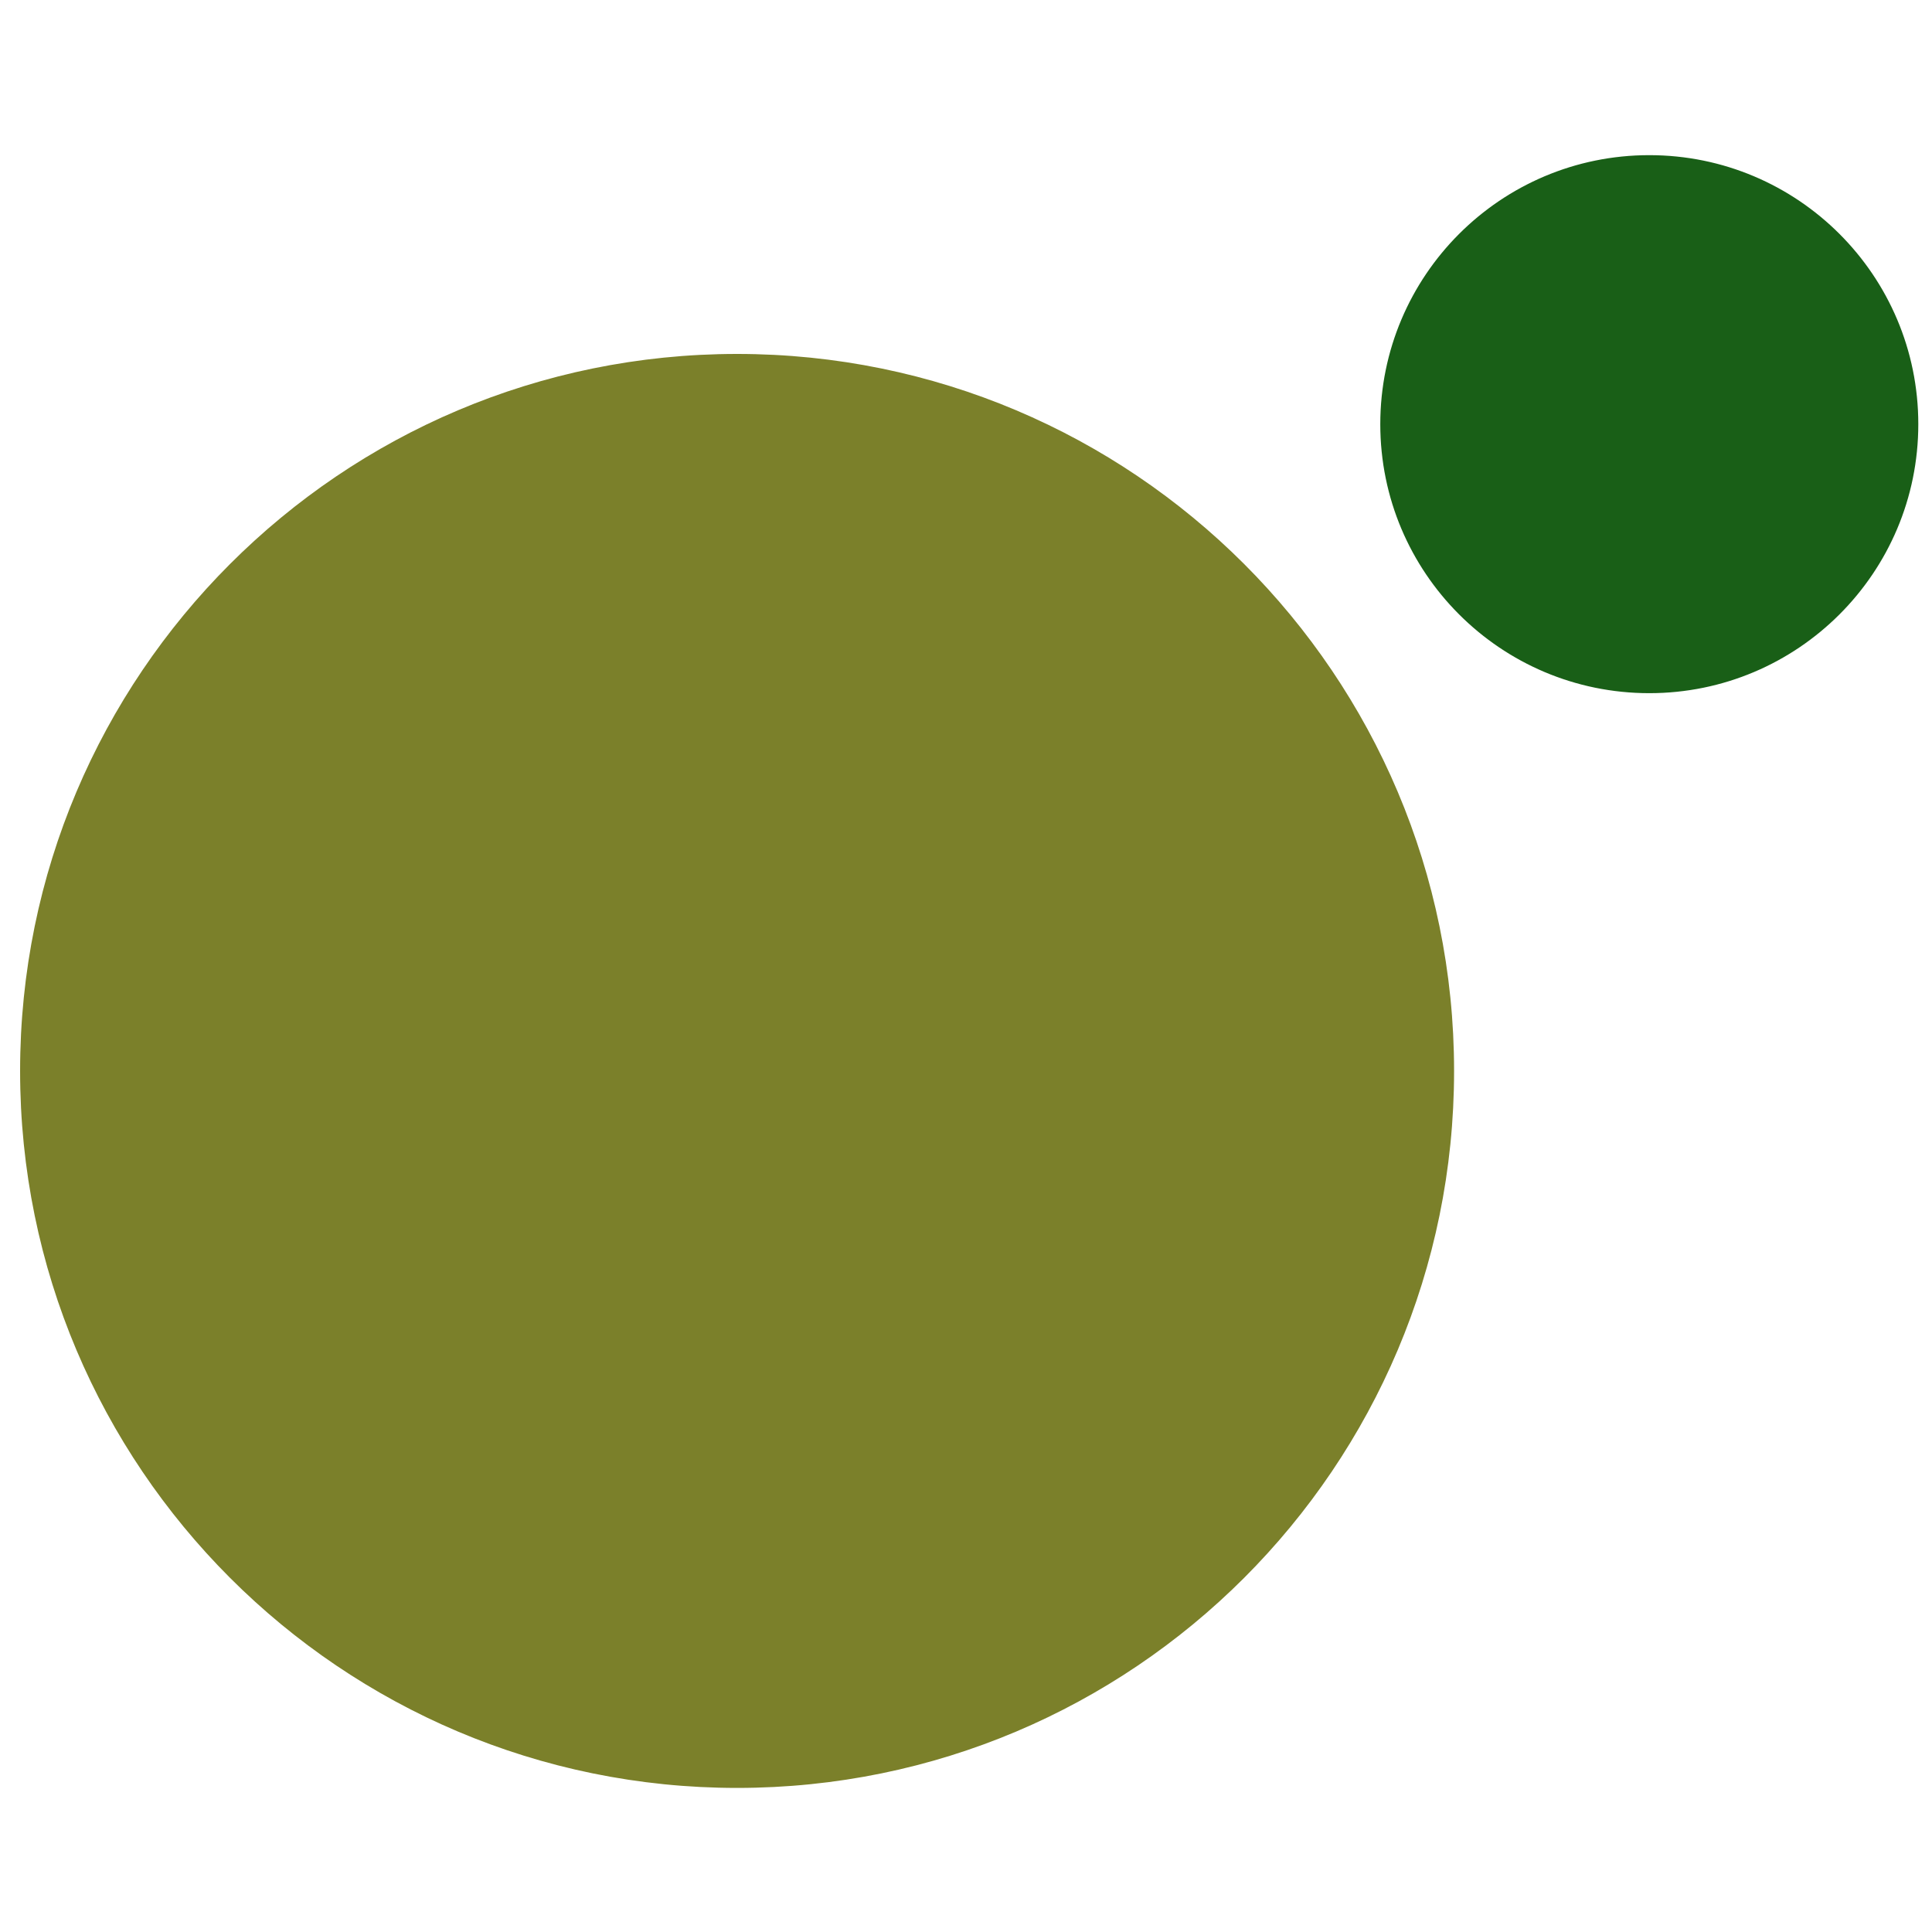
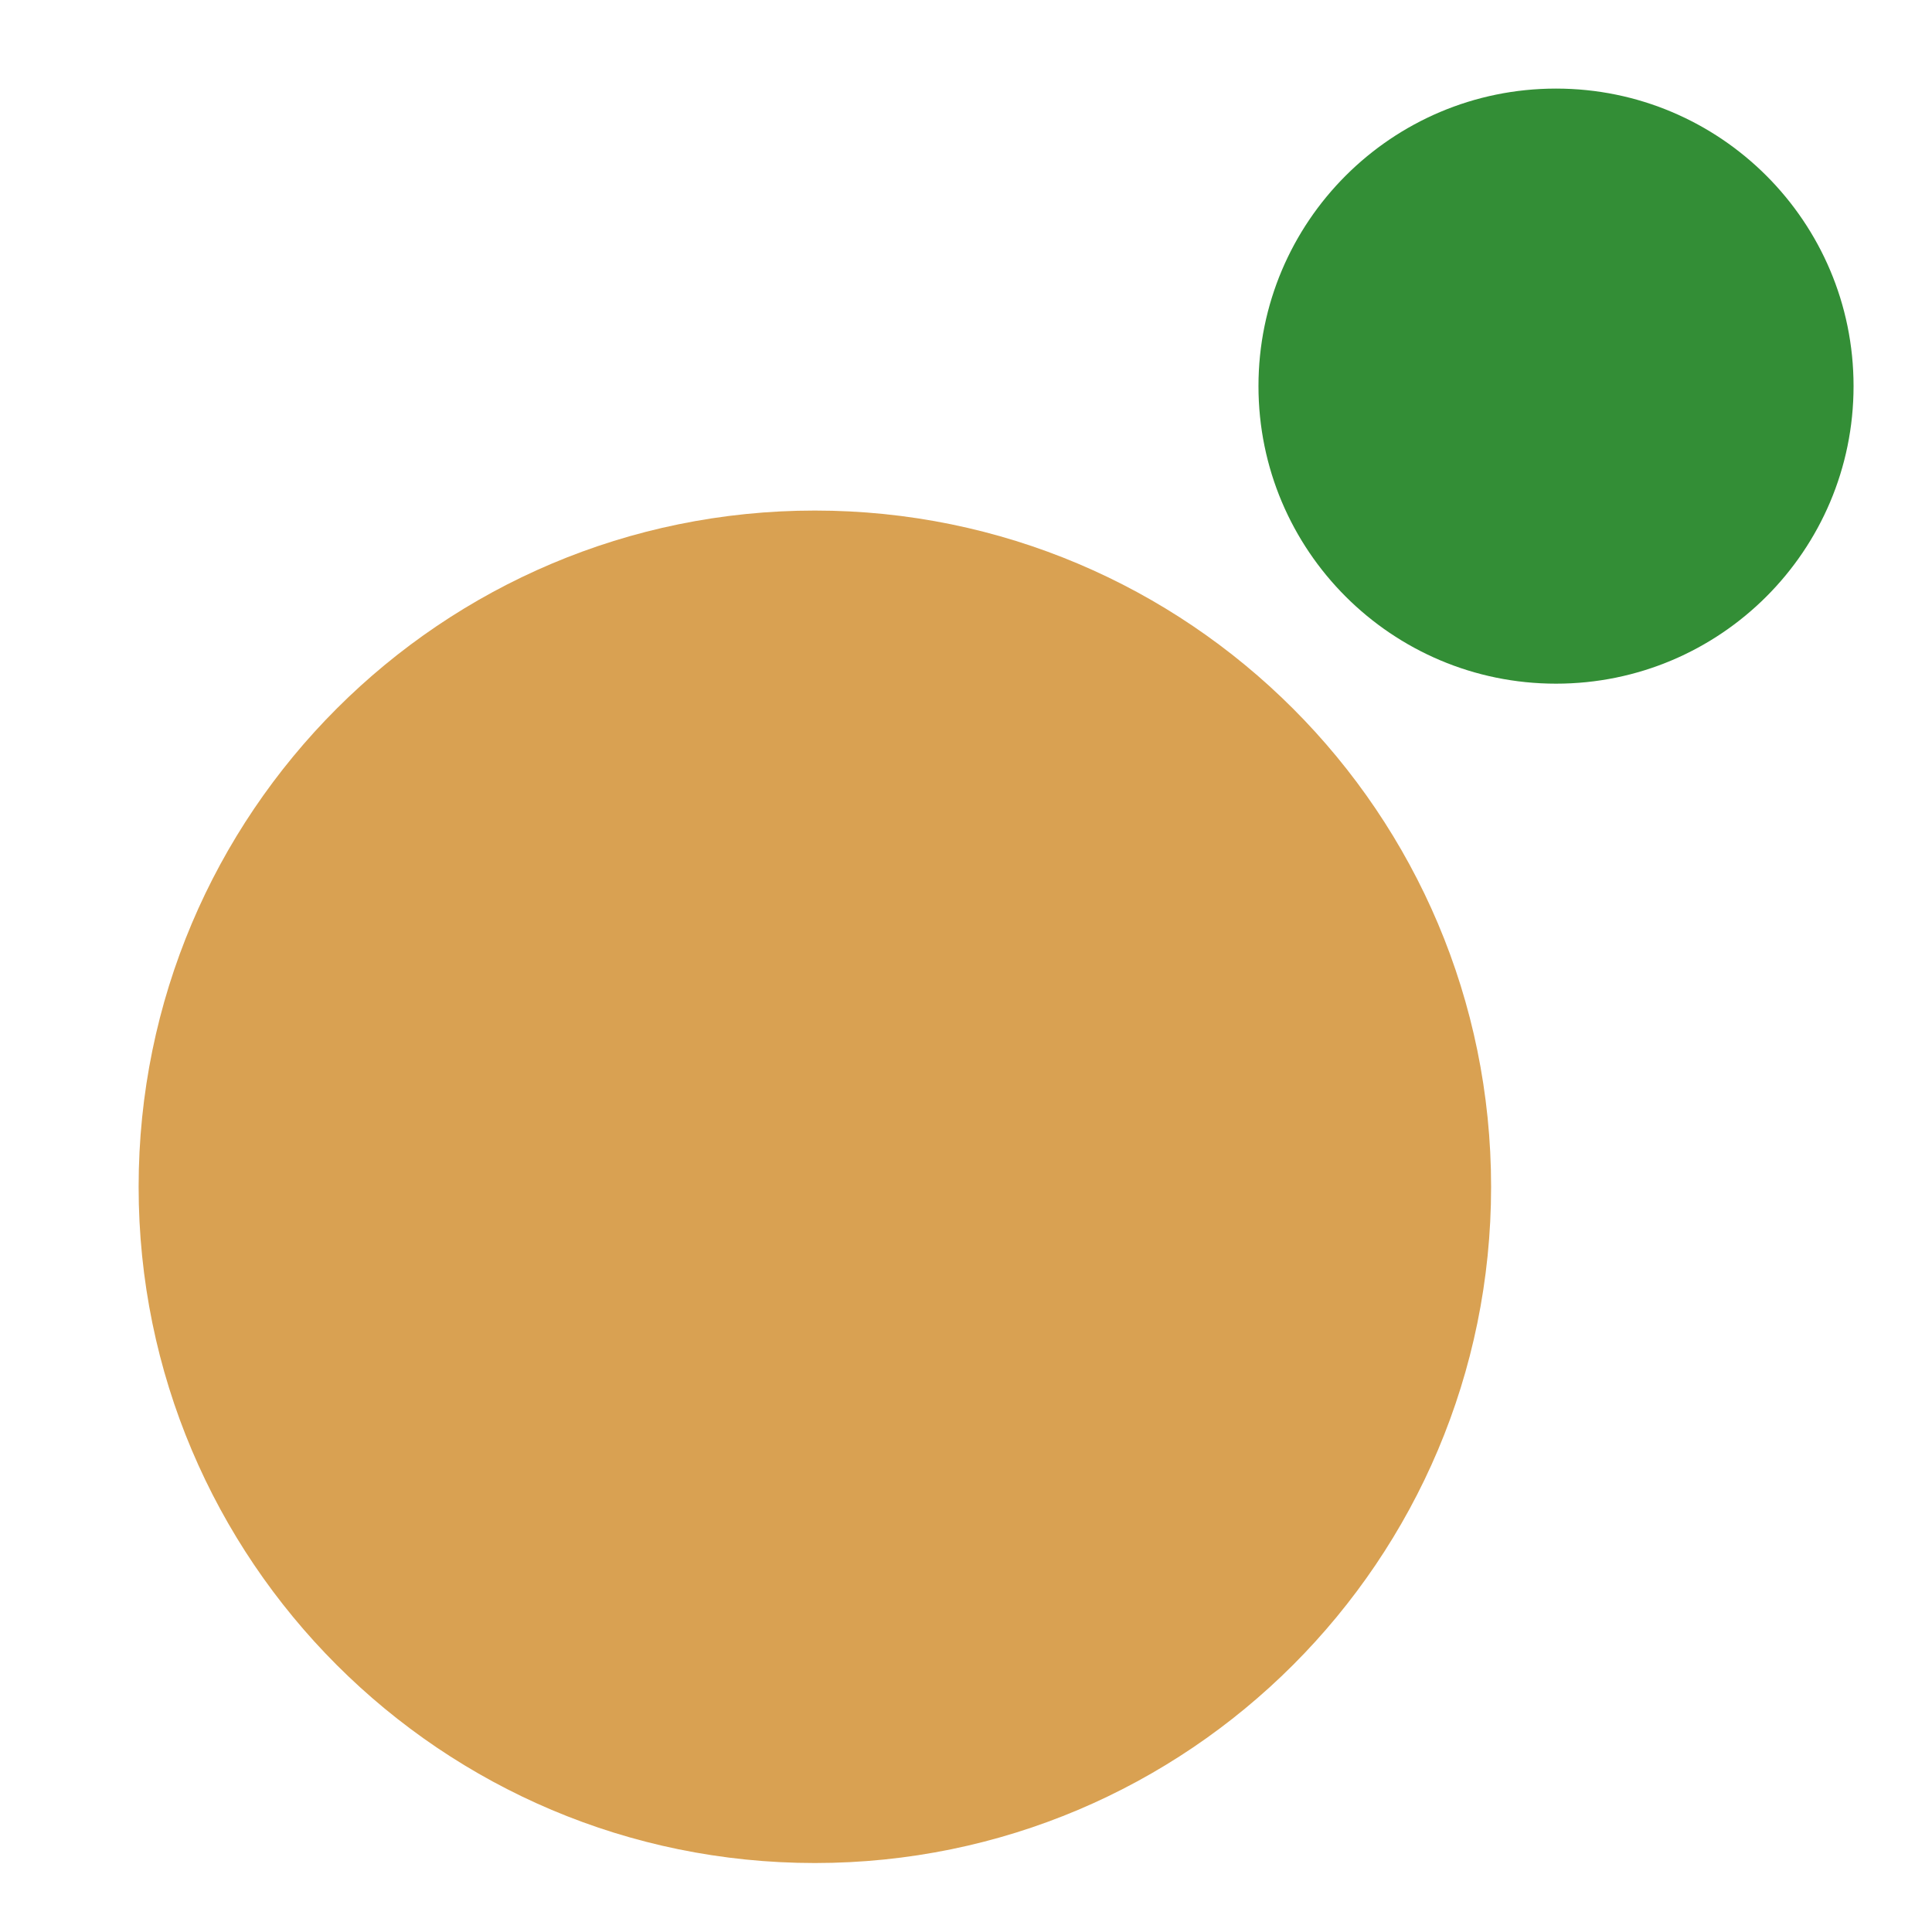
- <svg xmlns="http://www.w3.org/2000/svg" version="1.1" width="1024" height="1024" viewBox="0 0 640 640" xml:space="preserve">
+ <svg xmlns="http://www.w3.org/2000/svg" version="1.1" width="50" height="50" viewBox="0 0 28.57 28.57" xml:space="preserve">
  <defs>
</defs>
-   <g transform="matrix(5.93 0 0 5.93 244.17 354.76)">
-     <circle style="stroke: rgb(123,128,42); stroke-width: 1; stroke-dasharray: none; stroke-linecap: butt; stroke-dashoffset: 0; stroke-linejoin: miter; stroke-miterlimit: 4; fill: rgb(123,128,42); fill-rule: nonzero; opacity: 1;" vector-effect="non-scaling-stroke" cx="0" cy="0" r="40" />
+   <g transform="matrix(0.25 0 0 0.25 12.05 17.55)">
+     <circle style="stroke: rgb(217,161,82); stroke-width: 0; stroke-dasharray: none; stroke-linecap: butt; stroke-dashoffset: 0; stroke-linejoin: miter; stroke-miterlimit: 4; fill: rgb(217,161,82); fill-rule: nonzero; opacity: 1;" cx="0" cy="0" r="40" />
  </g>
-   <g transform="matrix(2.22 0 0 2.22 546.35 140.51)">
-     <circle style="stroke: rgb(25,95,23); stroke-width: 1; stroke-dasharray: none; stroke-linecap: butt; stroke-dashoffset: 0; stroke-linejoin: miter; stroke-miterlimit: 4; fill: rgb(25,95,23); fill-rule: nonzero; opacity: 1;" vector-effect="non-scaling-stroke" cx="0" cy="0" r="40" />
+   <g transform="matrix(0.11 0 0 0.11 23.01 5.71)">
+     <circle style="stroke: rgb(51,142,54); stroke-width: 0; stroke-dasharray: none; stroke-linecap: butt; stroke-dashoffset: 0; stroke-linejoin: miter; stroke-miterlimit: 4; fill: rgb(51,142,54); fill-rule: nonzero; opacity: 1;" cx="0" cy="0" r="40" />
  </g>
</svg>
